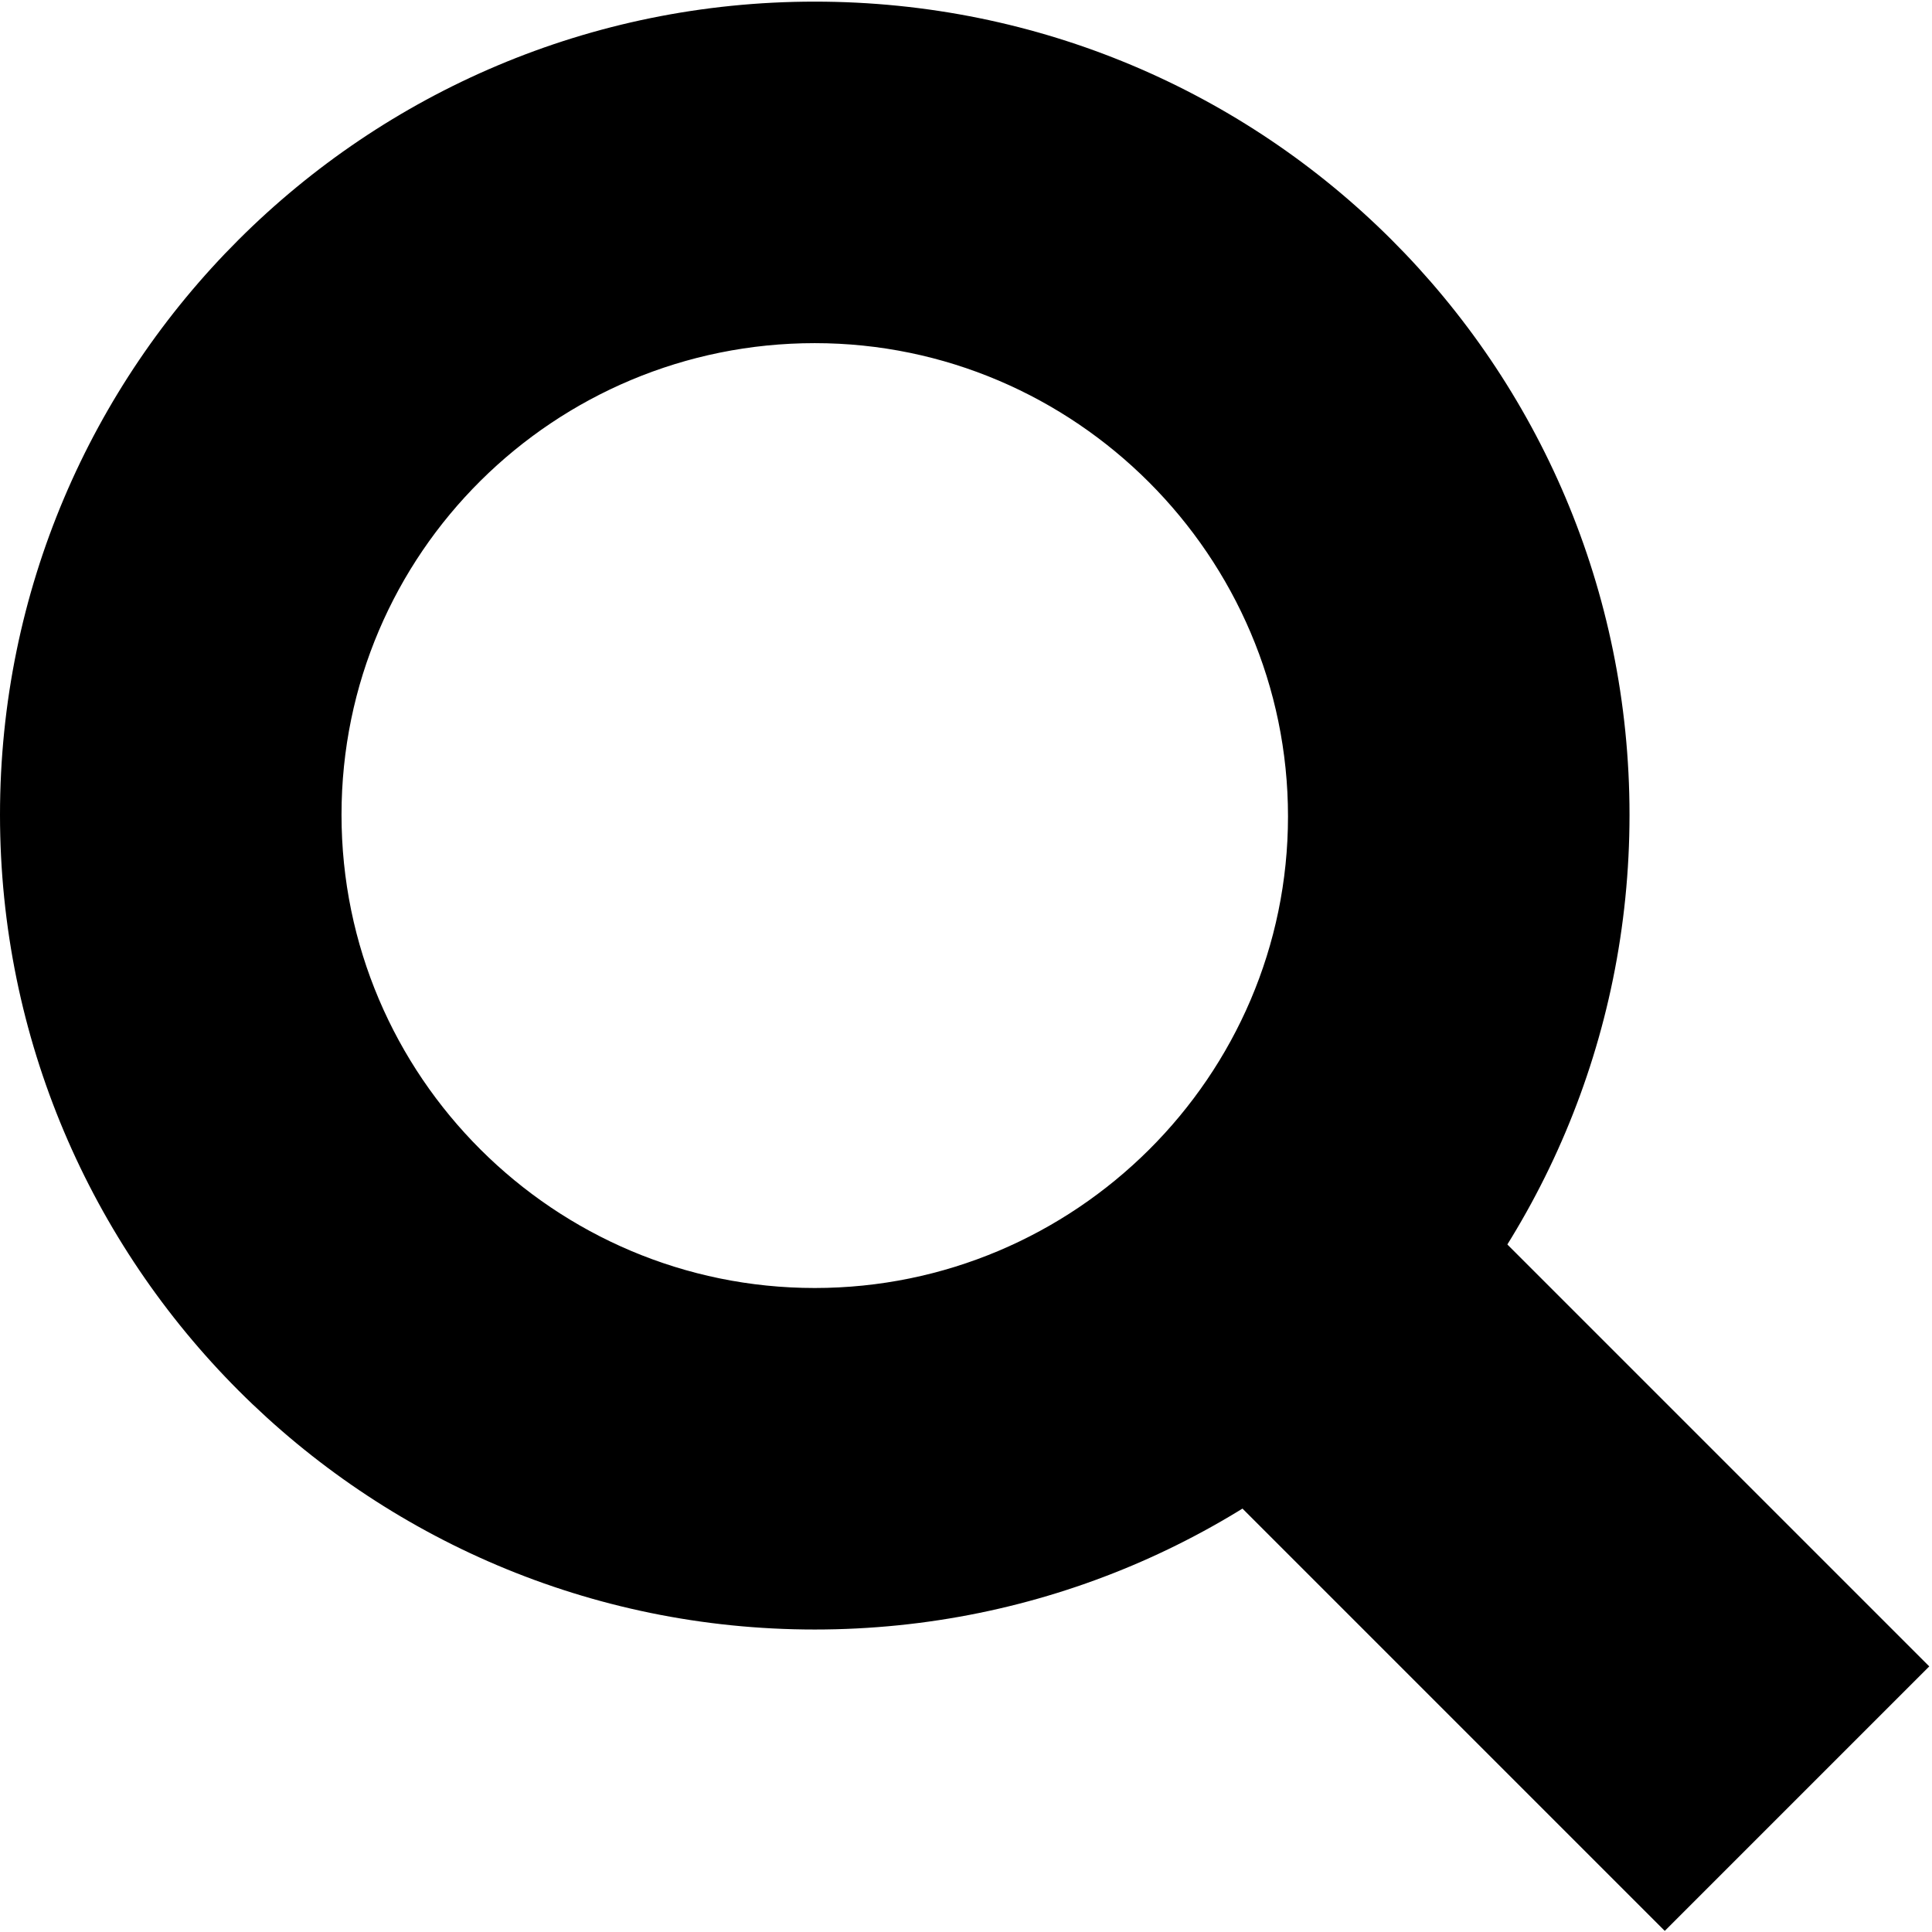
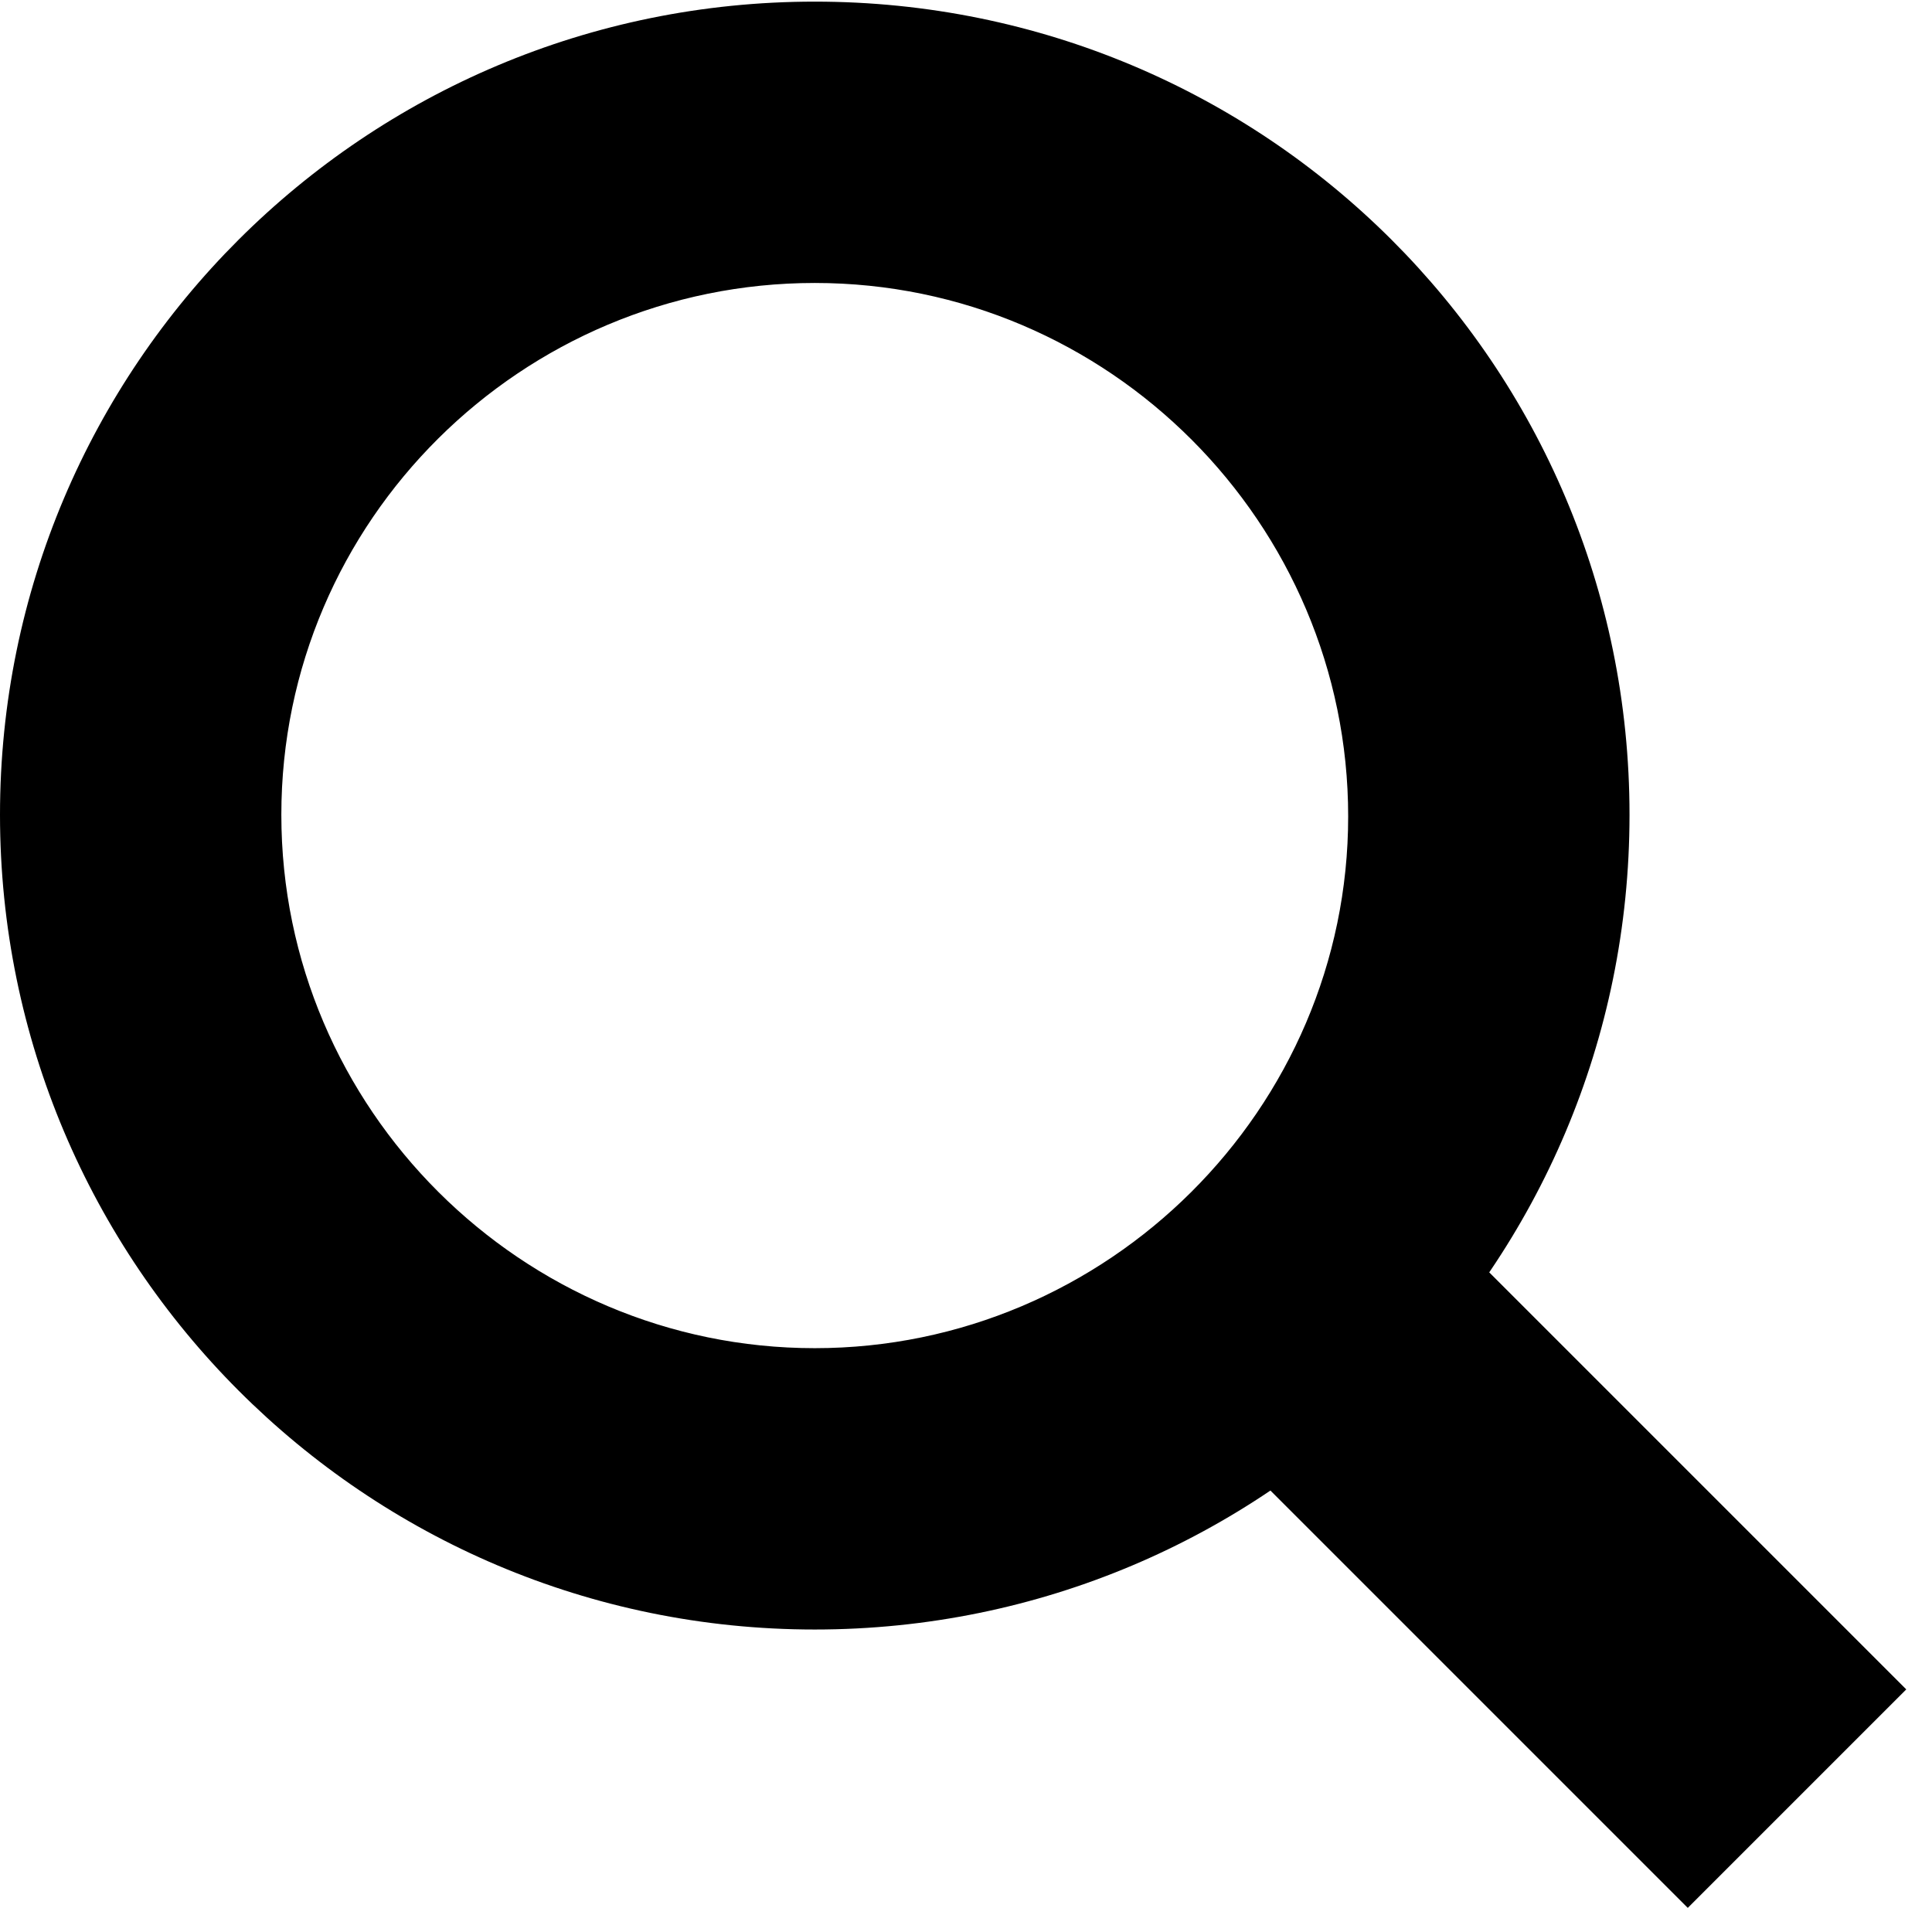
- <svg xmlns="http://www.w3.org/2000/svg" version="1.1" id="Capa_1" x="0px" y="0px" viewBox="0 0 118.8 118.8" style="enable-background:new 0 0 118.8 118.8;" xml:space="preserve">
-   <style type="text/css">
- 	.st0{fill:none;stroke:#000000;stroke-width:23;stroke-miterlimit:10;}
- </style>
-   <g>
-     <path d="M50.1,21.1c16,0,29.1,13.1,29.1,29.1S66.1,79.2,50.1,79.2S21,66.2,21,50.1S34.1,21.1,50.1,21.1 M50.1,0.1   C22.4,0.1,0,22.5,0,50.1s22.4,50.1,50.1,50.1s50.1-22.4,50.1-50.1S77.8,0.1,50.1,0.1L50.1,0.1z" />
-   </g>
-   <g>
-     <line class="st0" x1="77.9" y1="78" x2="110.5" y2="110.6" />
-   </g>
+ <svg xmlns="http://www.w3.org/2000/svg" id="Capa_1" version="1.1" viewBox="0 0 118.8 118.8">
+   <defs>
+     <style>
+       .st0 {
+         fill: none;
+         stroke: #000;
+         stroke-miterlimit: 10;
+         stroke-width: 19px;
+       }
+     </style>
+   </defs>
+   <path d="M50.1,17.4c18.1,0,32.8,14.8,32.8,32.8s-14.8,32.7-32.8,32.7-32.8-14.7-32.8-32.8,14.8-32.7,32.8-32.7M50.1.1C22.4.1,0,22.5,0,50.1s22.4,50.1,50.1,50.1,50.1-22.4,50.1-50.1S77.8.1,50.1.1h0Z" />
+   <line class="st0" x1="77.9" y1="78" x2="110.5" y2="110.6" />
</svg>
